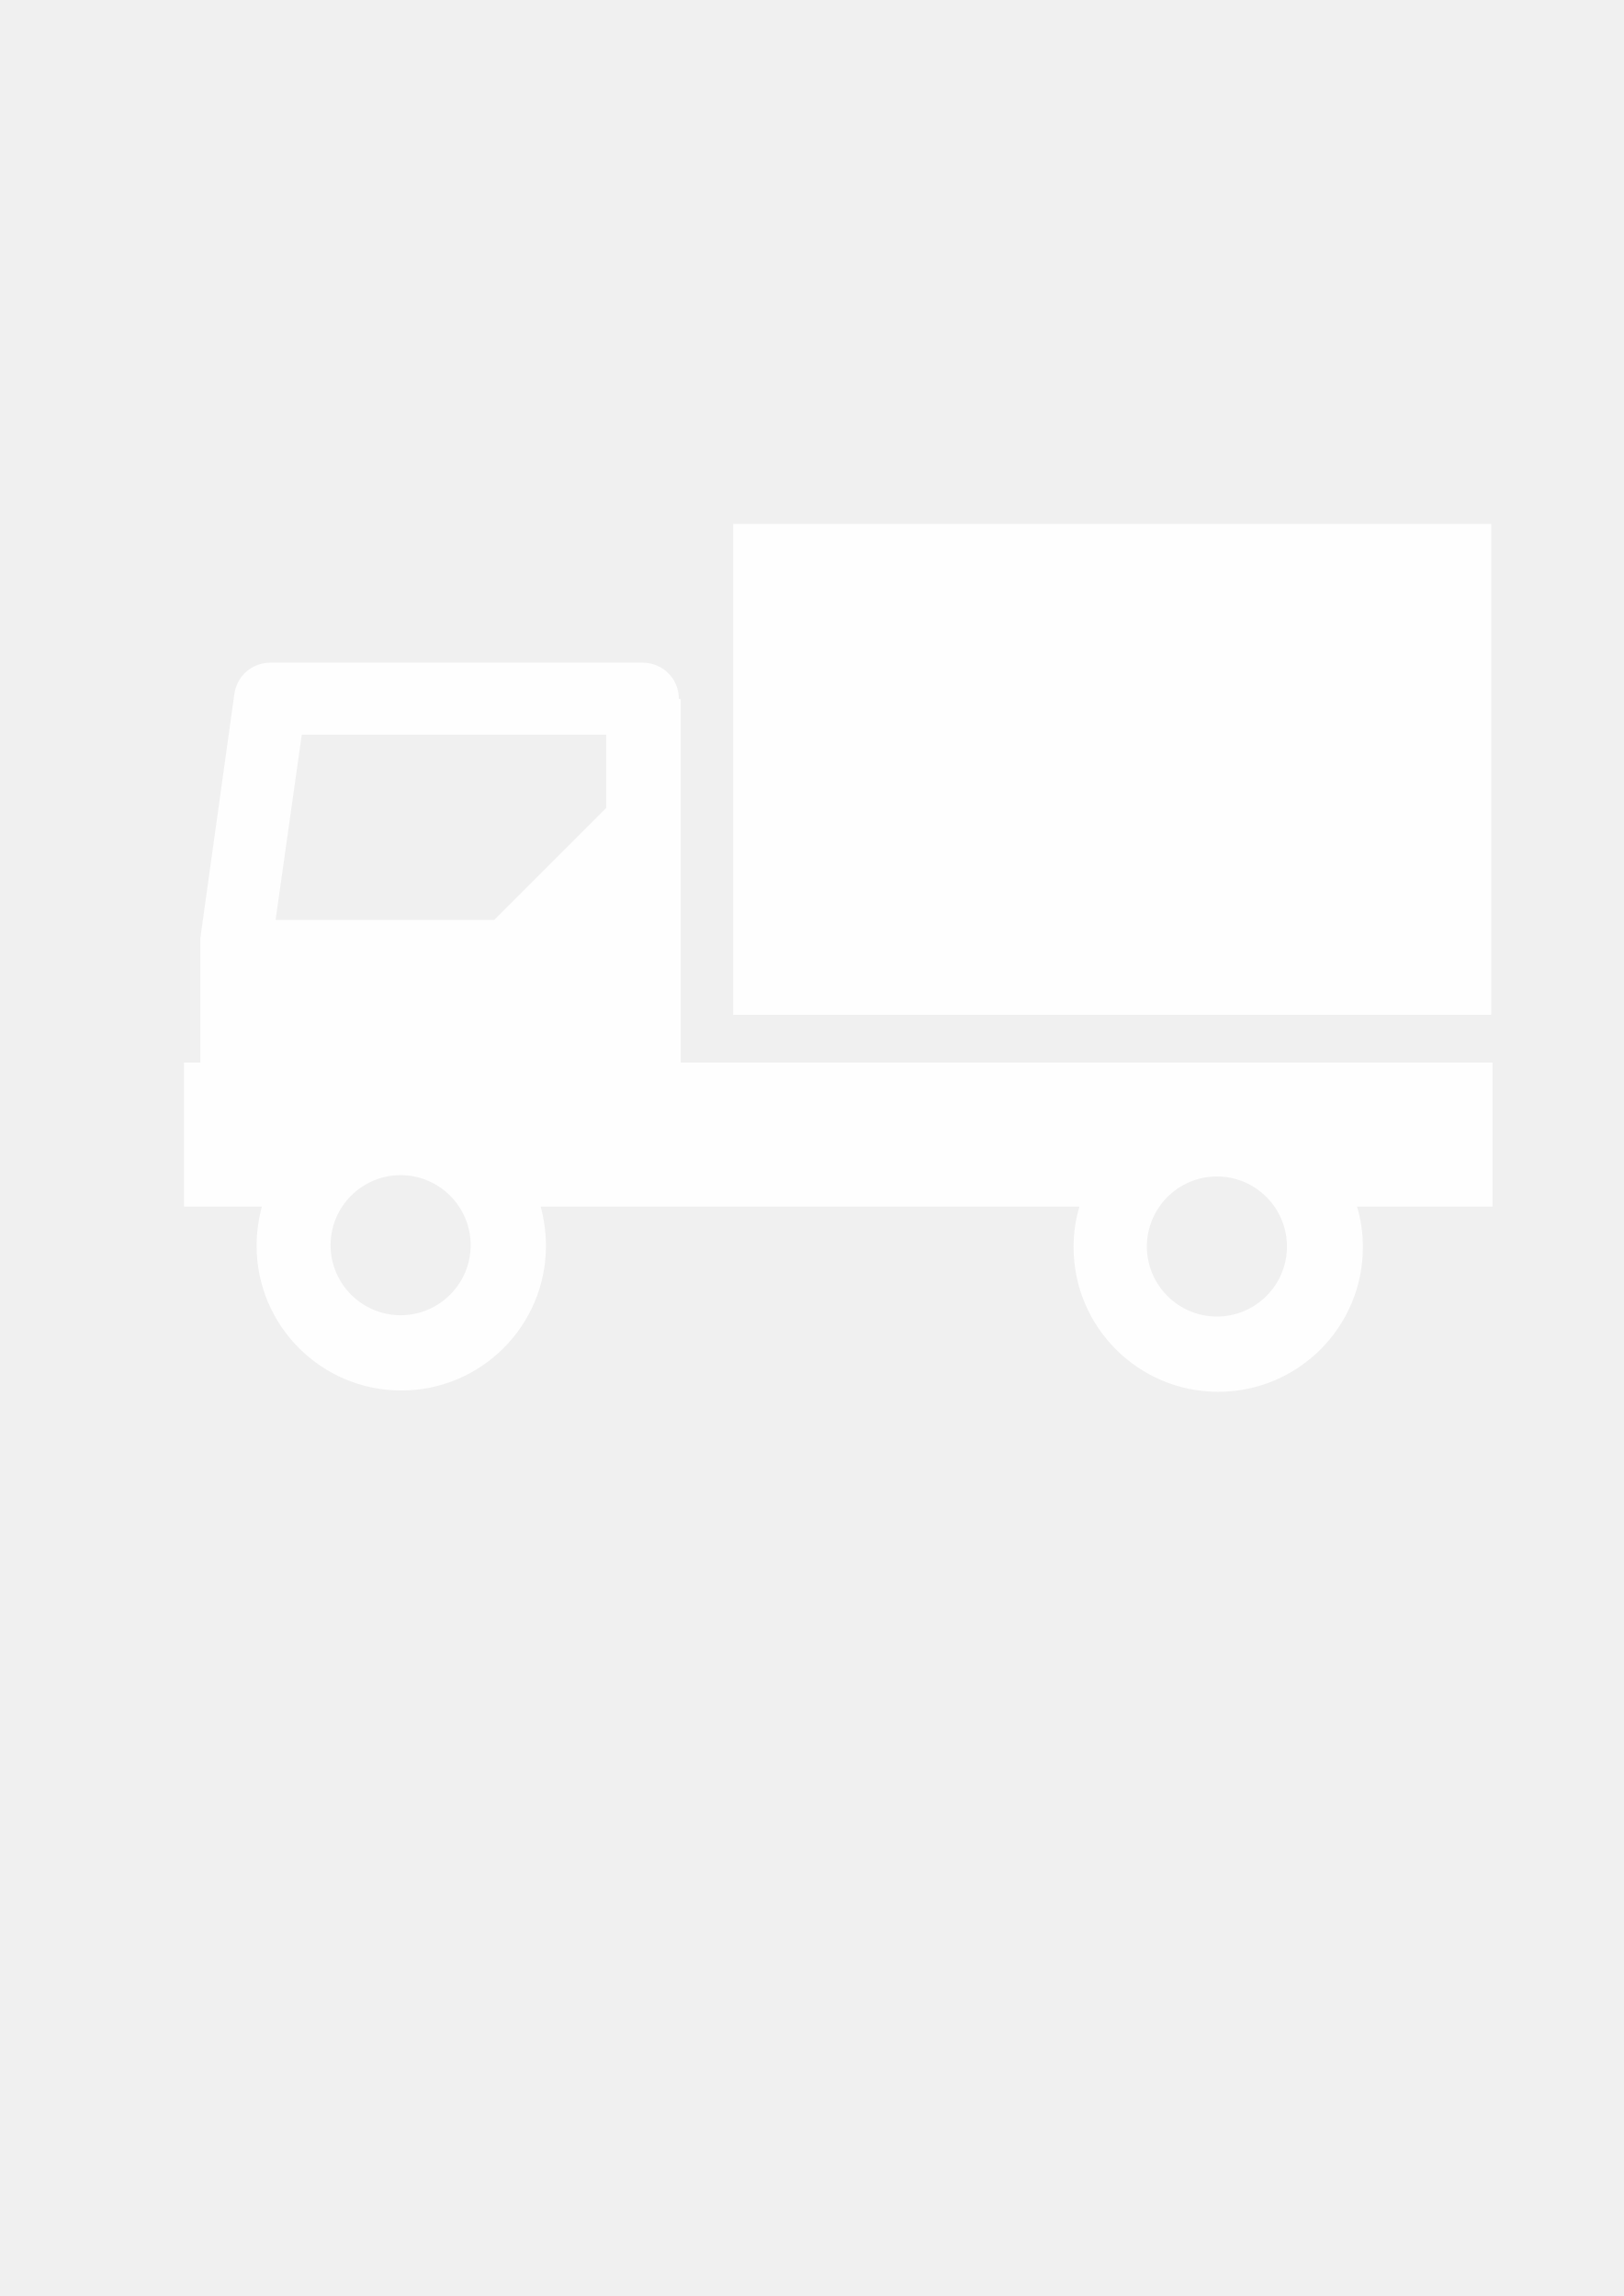
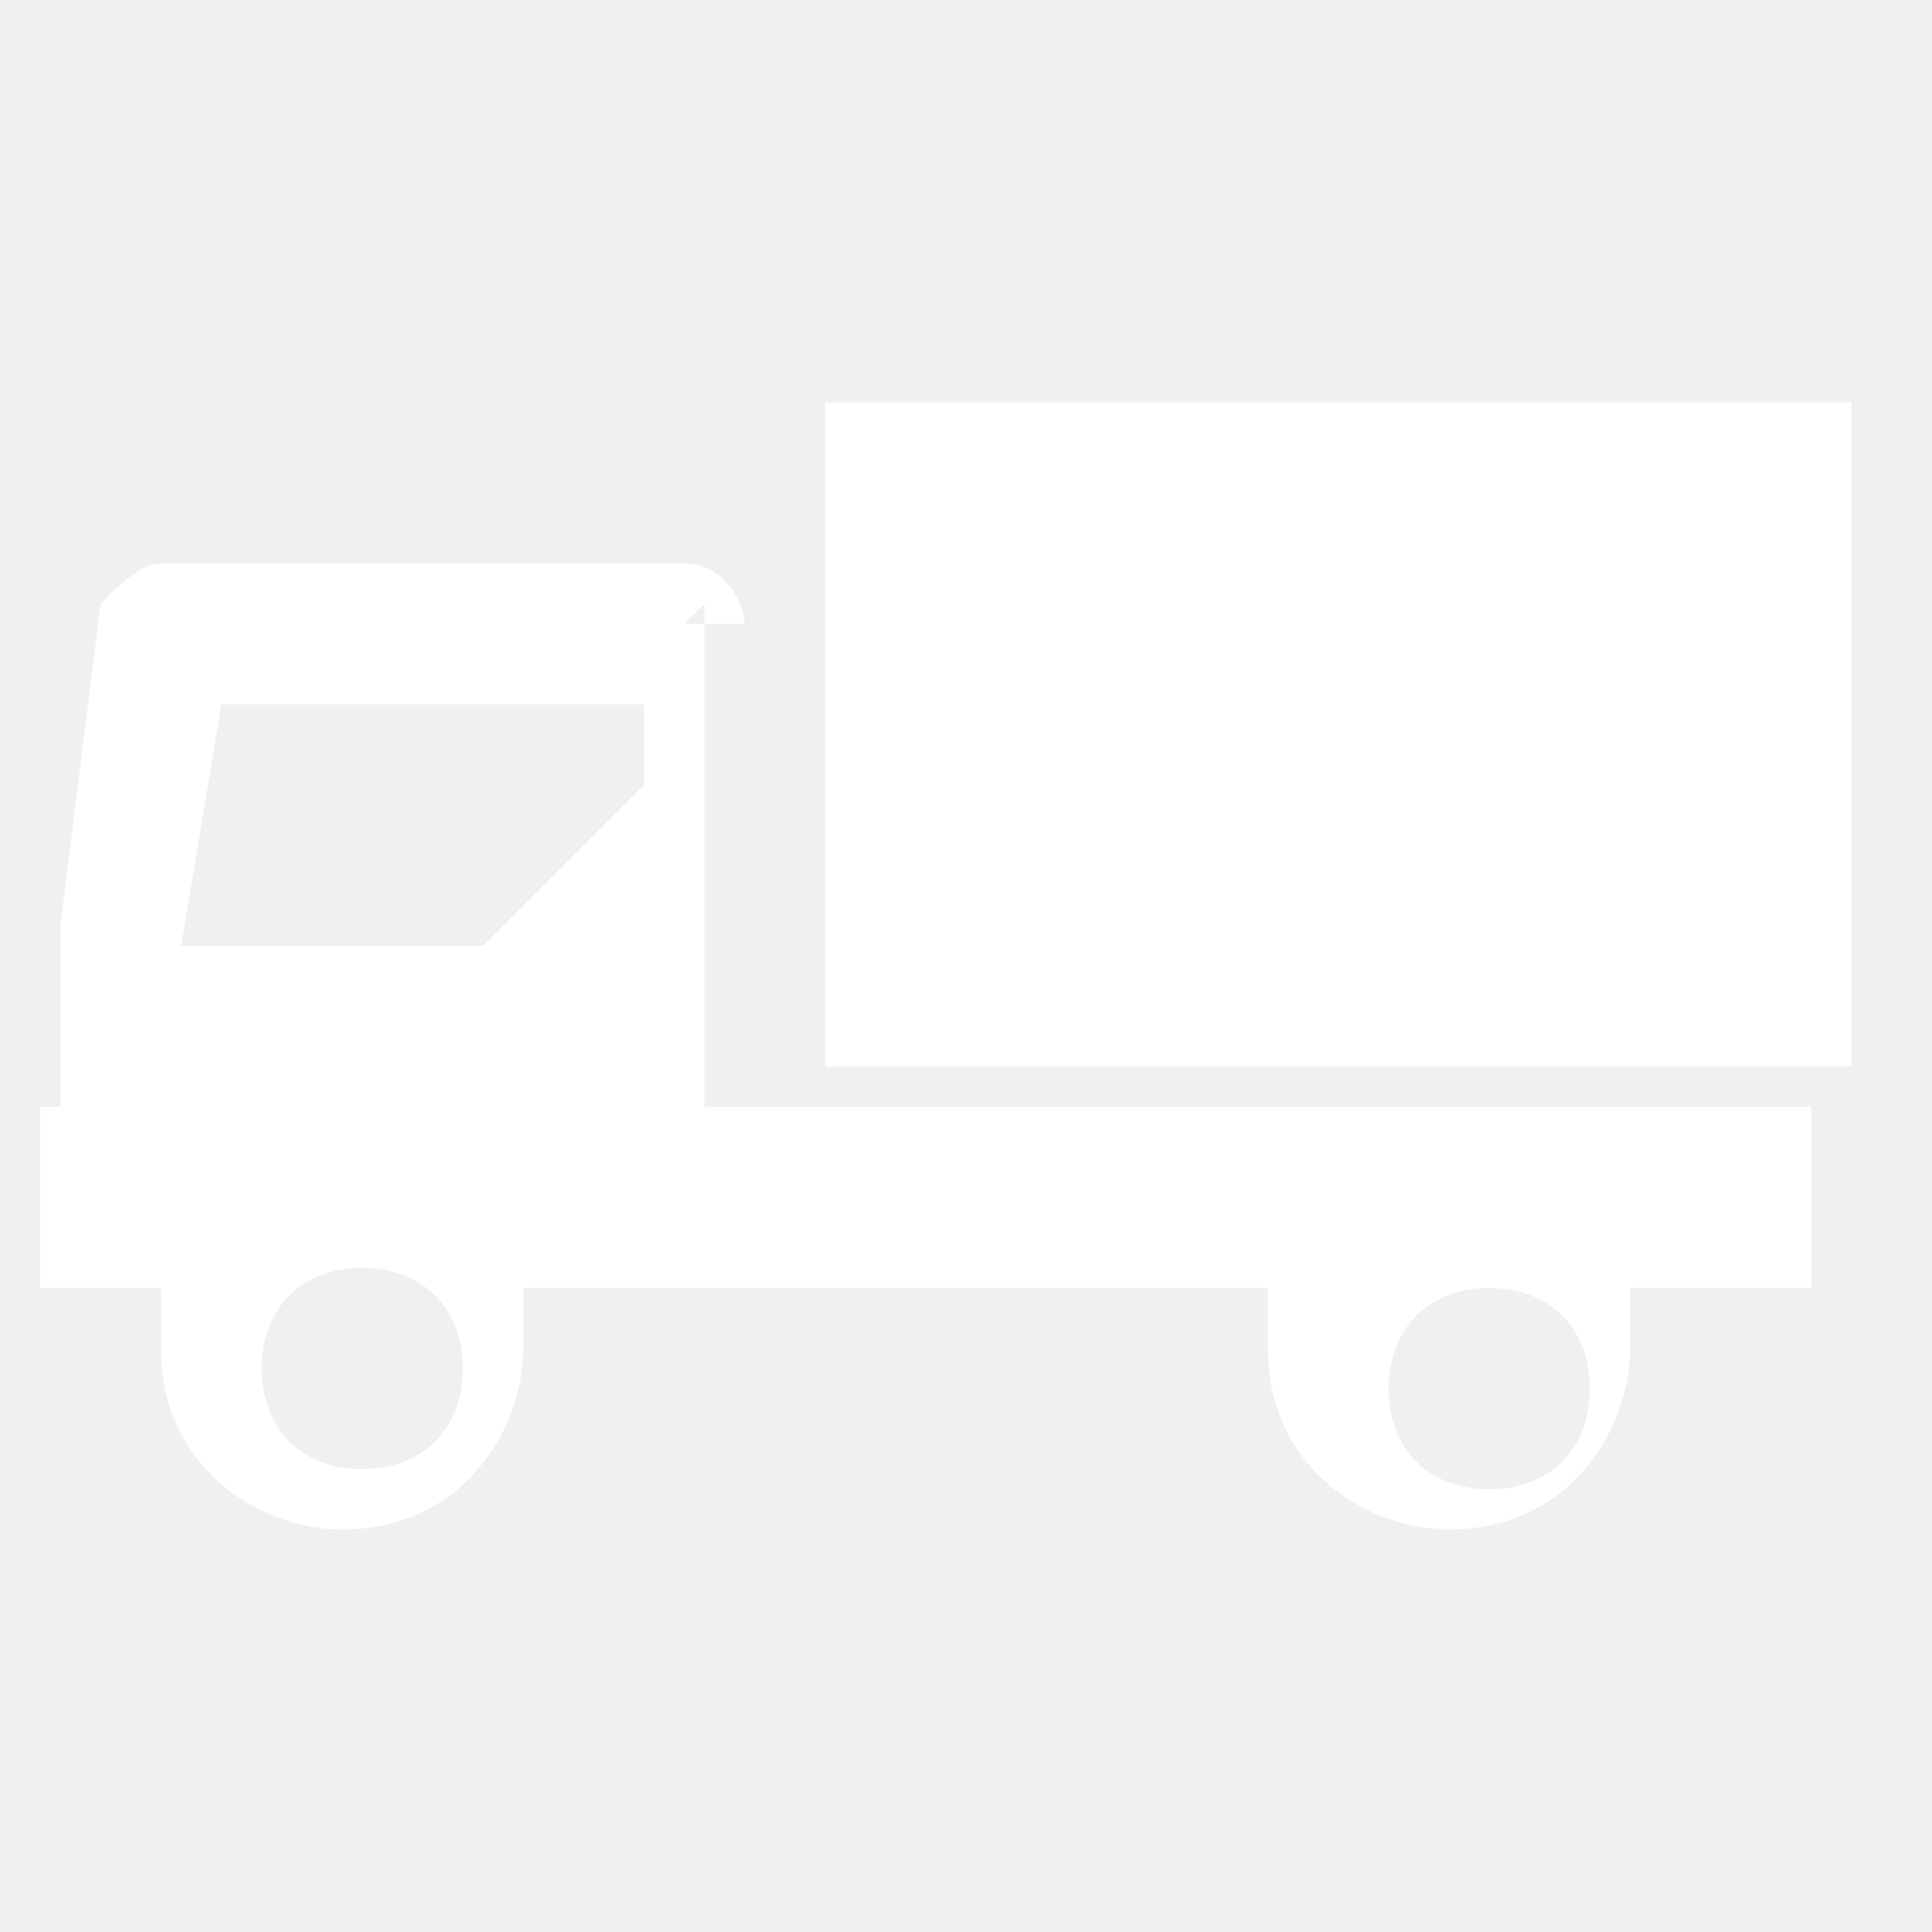
- <svg xmlns="http://www.w3.org/2000/svg" xml:space="preserve" width="2480px" height="3508px" version="1.1" style="shape-rendering:geometricPrecision; text-rendering:geometricPrecision; image-rendering:optimizeQuality; fill-rule:evenodd; clip-rule:evenodd" viewBox="0 0 2480 3507">
+ <svg xmlns="http://www.w3.org/2000/svg" xml:space="preserve" width="96px" height="96px" version="1.0" style="shape-rendering:geometricPrecision; text-rendering:geometricPrecision; image-rendering:optimizeQuality; fill-rule:evenodd; clip-rule:evenodd" viewBox="0 0 96 96">
  <defs>
    <style type="text/css">
   
-     .fil0 {fill:#FEFEFE}
+     .fil0 {fill:white}
   
  </style>
  </defs>
  <g id="Camada_x0020_1">
    <g id="_598523488">
-       <polygon class="fil0" points="1120,800 2278,800 2278,1550 1120,1550 " />
-       <path class="fil0" d="M1037 1067c0,-31 -25,-55 -55,-55l-569 0c-28,0 -51,20 -55,48l-51 366c0,3 -1,5 -1,8l0 189 -25 0 0 220 119 0c-5,19 -8,39 -8,60 0,122 99,221 221,221 122,0 221,-99 221,-221 0,-21 -3,-41 -8,-60l823 0c-6,20 -9,40 -9,62 0,122 99,221 221,221 122,0 221,-99 221,-221 0,-22 -3,-42 -9,-62l207 0 0 -220 -1240 0 0 -555zm-425 942c-59,0 -107,-48 -107,-107 0,-59 48,-107 107,-107 59,0 107,48 107,107 0,59 -48,107 -107,107zm314 -775l-171 171 -334 0 40 -283 465 0 0 112zm933 563c59,0 107,48 107,107 0,59 -48,107 -107,107 -59,0 -107,-48 -107,-107 0,-59 48,-107 107,-107z" />
+       <polygon class="fil0" points="41,20 92,20 92,53 41,53 " />
+       <path class="fil0" d="M37 31c0,-1 -1,-3 -3,-3l-26 0c-1,0 -2,1 -3,2l-2 16c0,0 0,0 0,0l0 9 -1 0 0 9 6 0c0,1 0,2 0,3 0,6 5,9 9,9 6,0 9,-5 9,-9 0,-1 0,-2 0,-3l37 0c0,1 0,2 0,3 0,6 5,9 9,9 6,0 9,-5 9,-9 0,-1 0,-2 0,-3l9 0 0 -9 -55 0 0 -25 0 0 -1 1zm-19 42c-3,0 -5,-2 -5,-5 0,-3 2,-5 5,-5 3,0 5,2 5,5 0,3 -2,5 -5,5zm14 -34l-8 8 -15 0 2 -12 21 0 0 5 0 0zm42 25c3,0 5,2 5,5 0,3 -2,5 -5,5 -3,0 -5,-2 -5,-5 0,-3 2,-5 5,-5z" />
    </g>
  </g>
</svg>
